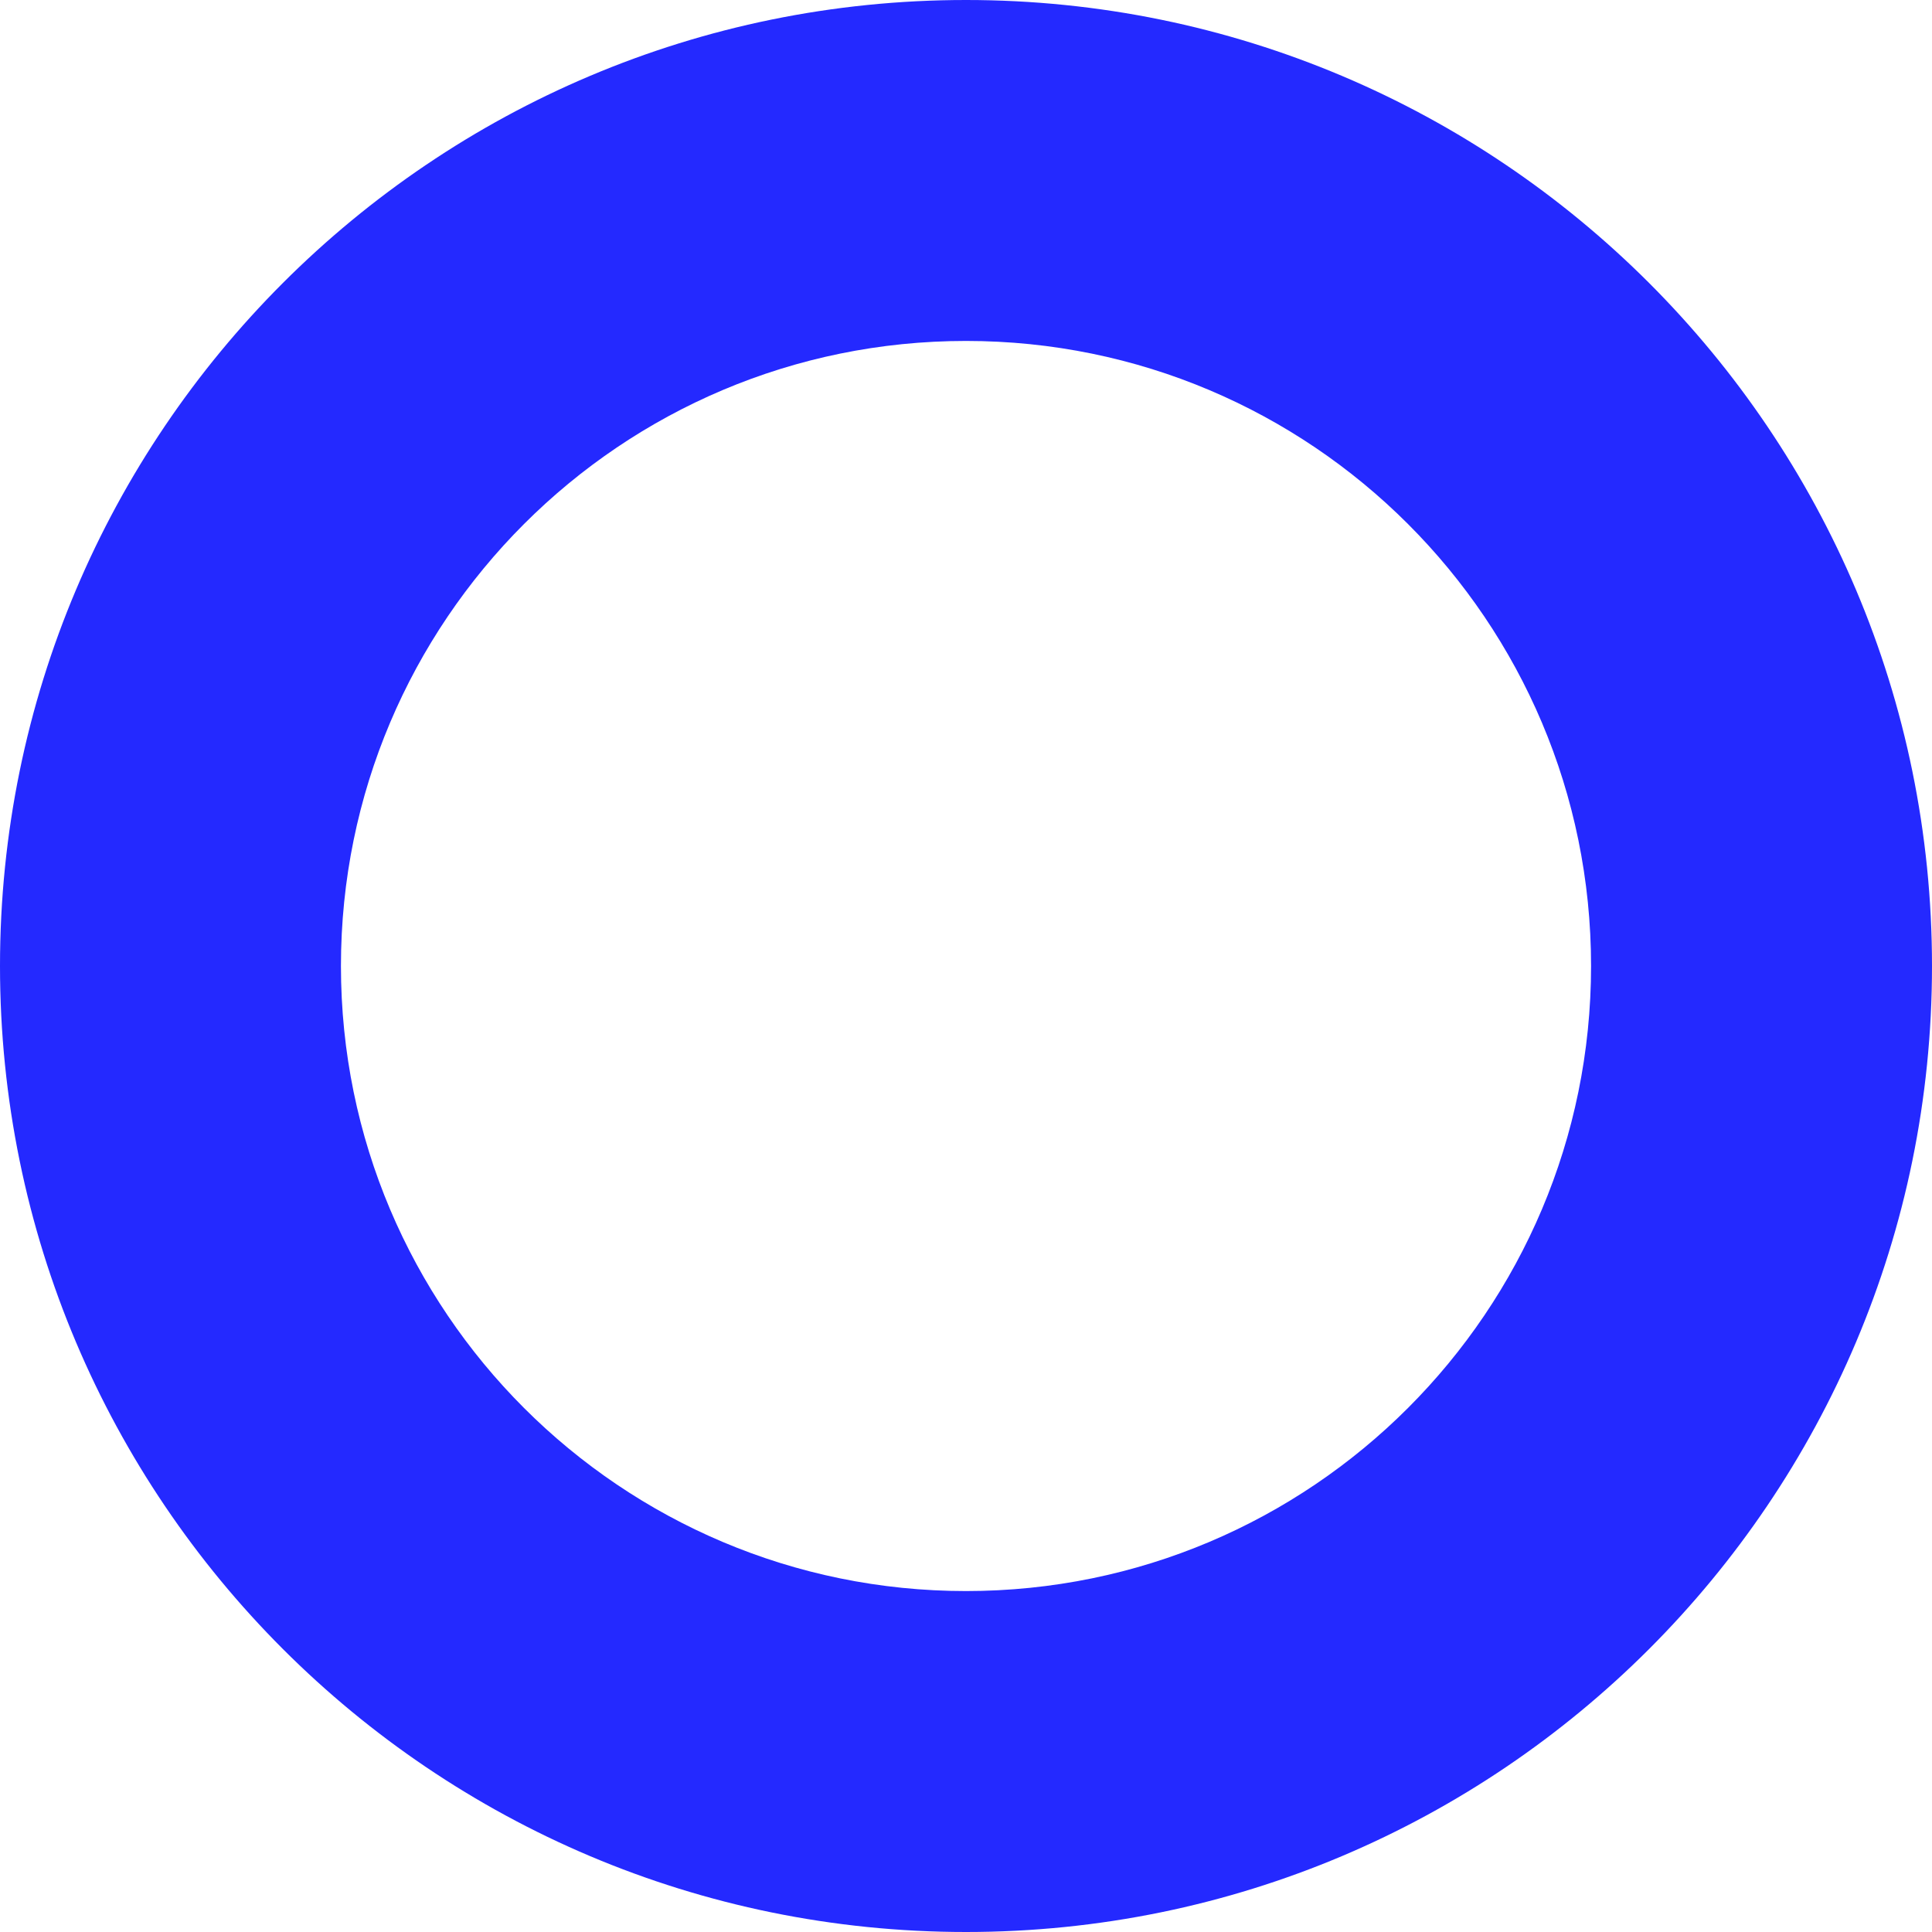
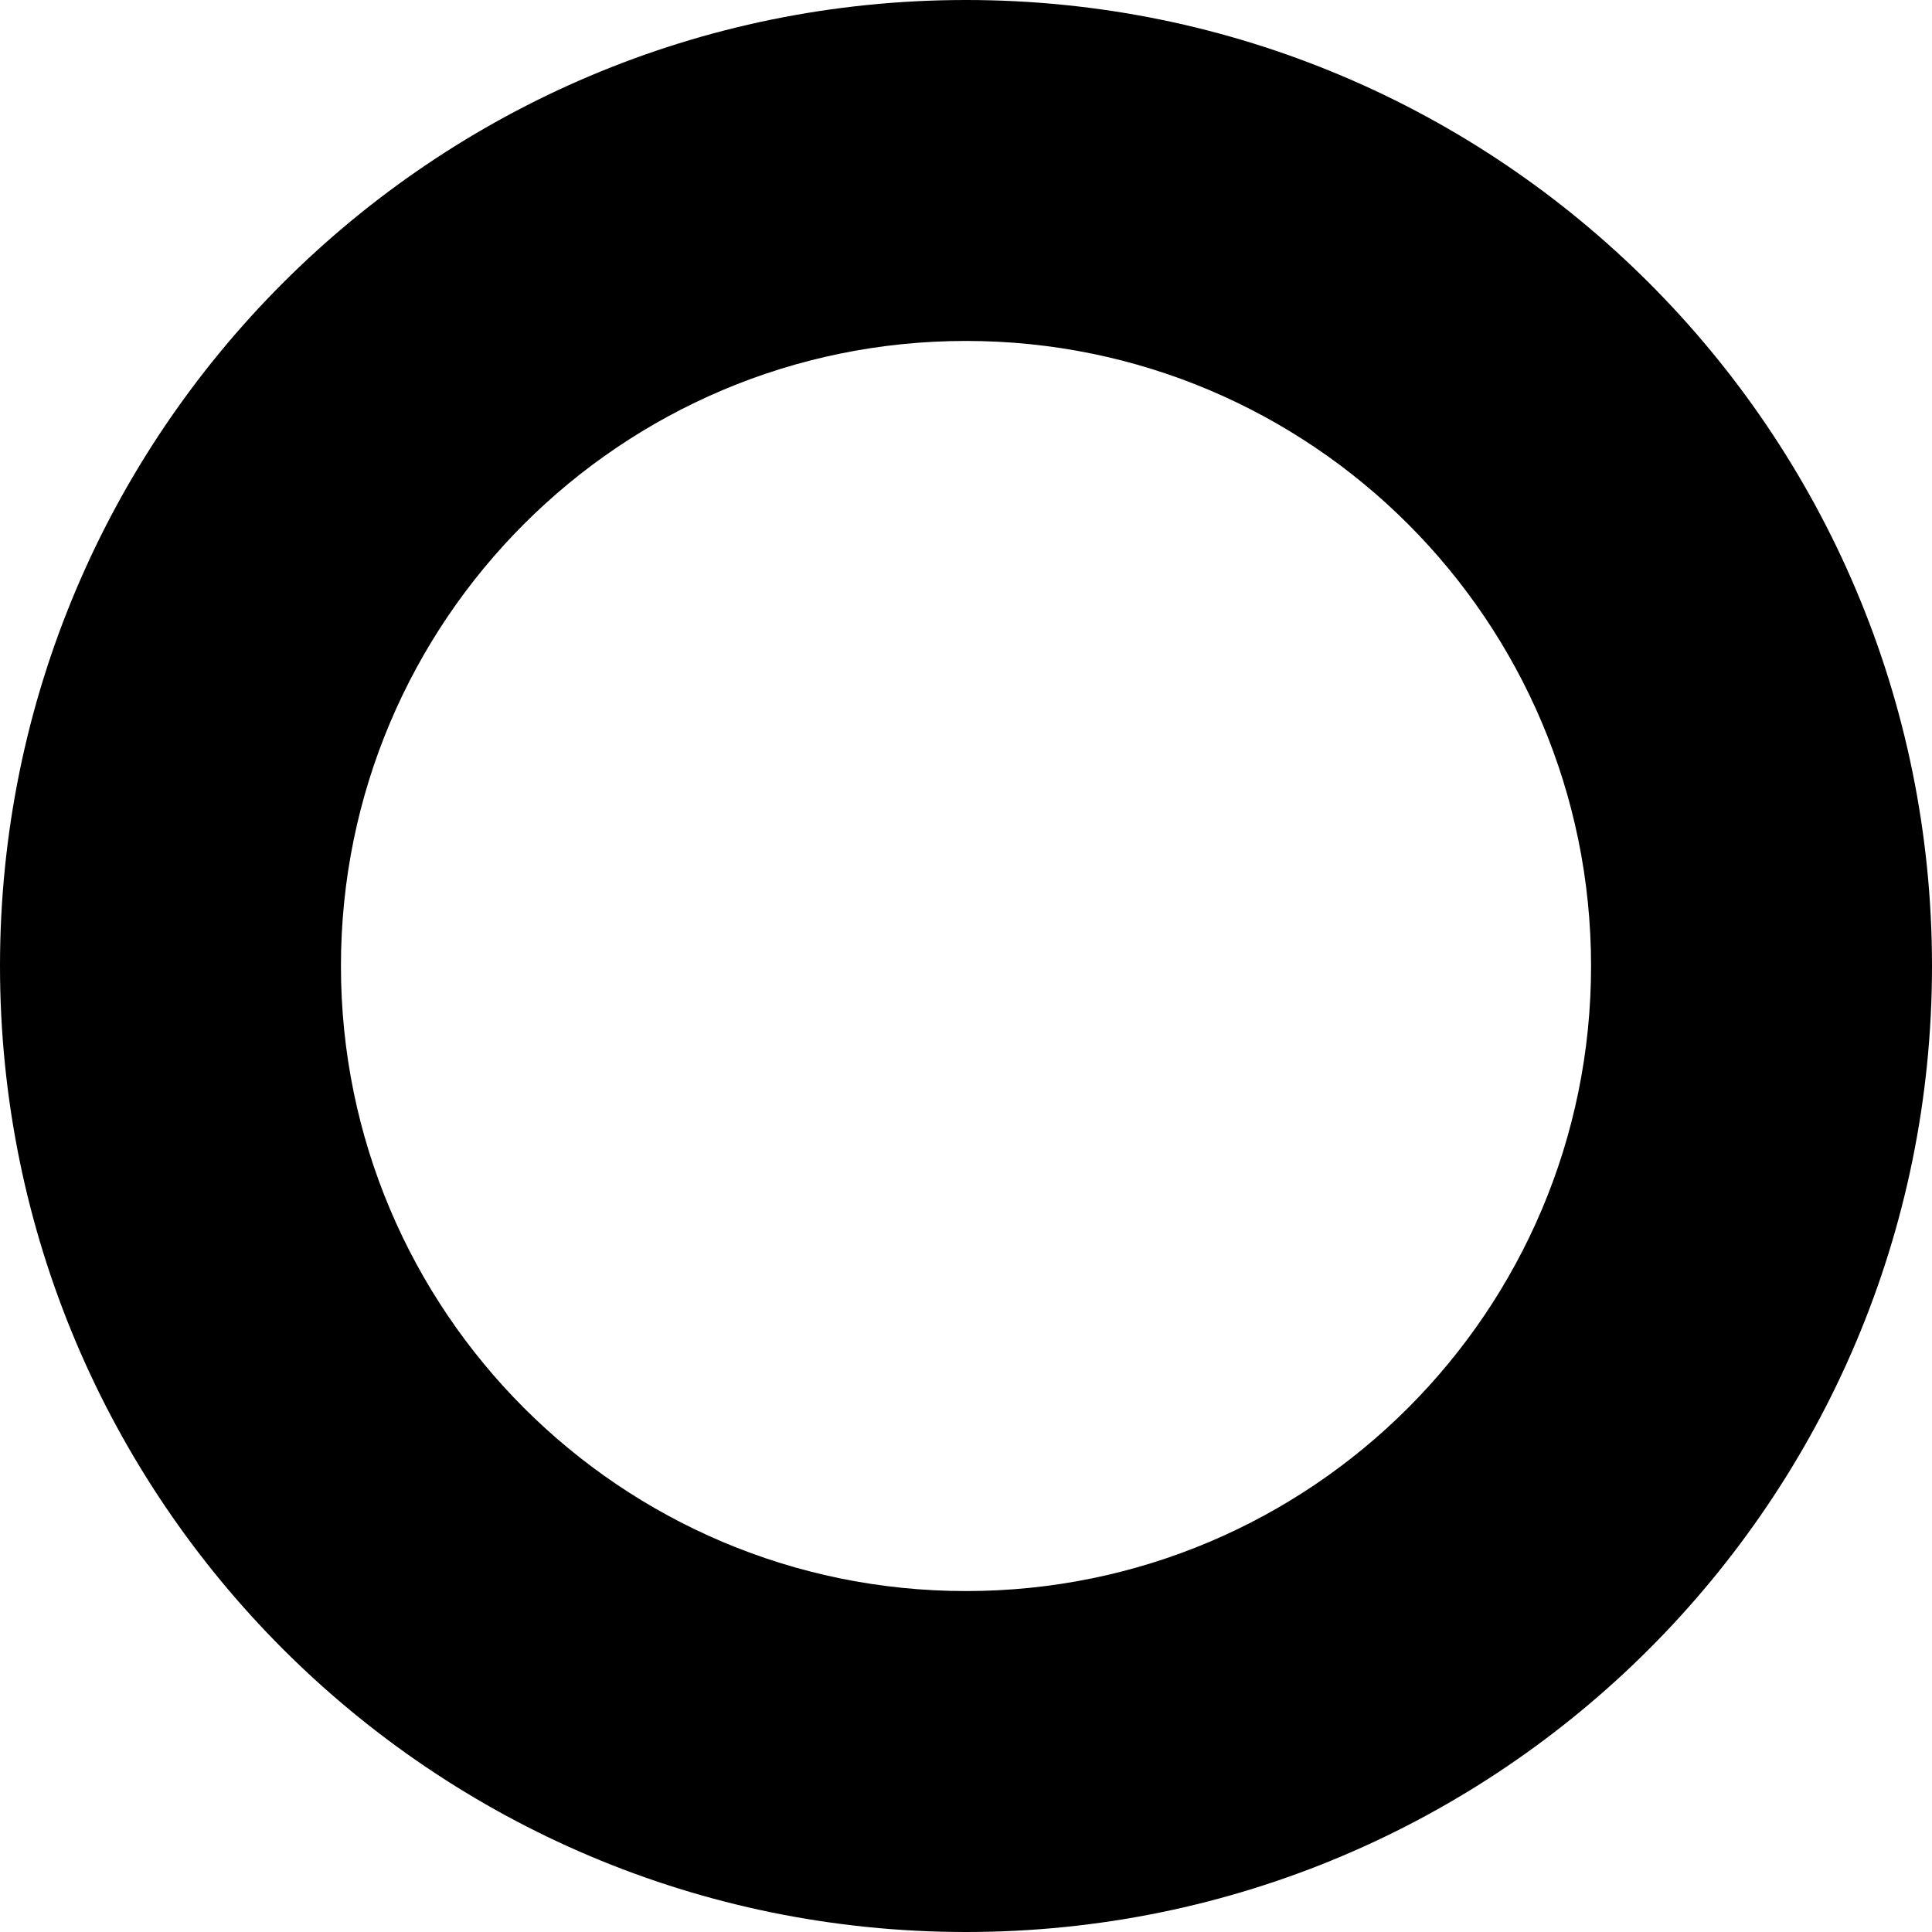
<svg xmlns="http://www.w3.org/2000/svg" width="85" height="85" viewBox="0 0 85 85">
-   <path d="M326.5,361A42.5,42.5,0,1,1,284,403.5,42.5,42.5,0,0,1,326.5,361Zm0,15A27.5,27.5,0,1,1,299,403.5,27.5,27.5,0,0,1,326.5,376Z" fill="#2429ff" fill-rule="evenodd" transform="translate(-284 -361)" />
+   <path d="M326.5,361A42.5,42.5,0,1,1,284,403.5,42.5,42.5,0,0,1,326.5,361Zm0,15A27.5,27.5,0,1,1,299,403.5,27.5,27.5,0,0,1,326.5,376Z" fill-rule="evenodd" transform="translate(-284 -361)" />
</svg>
